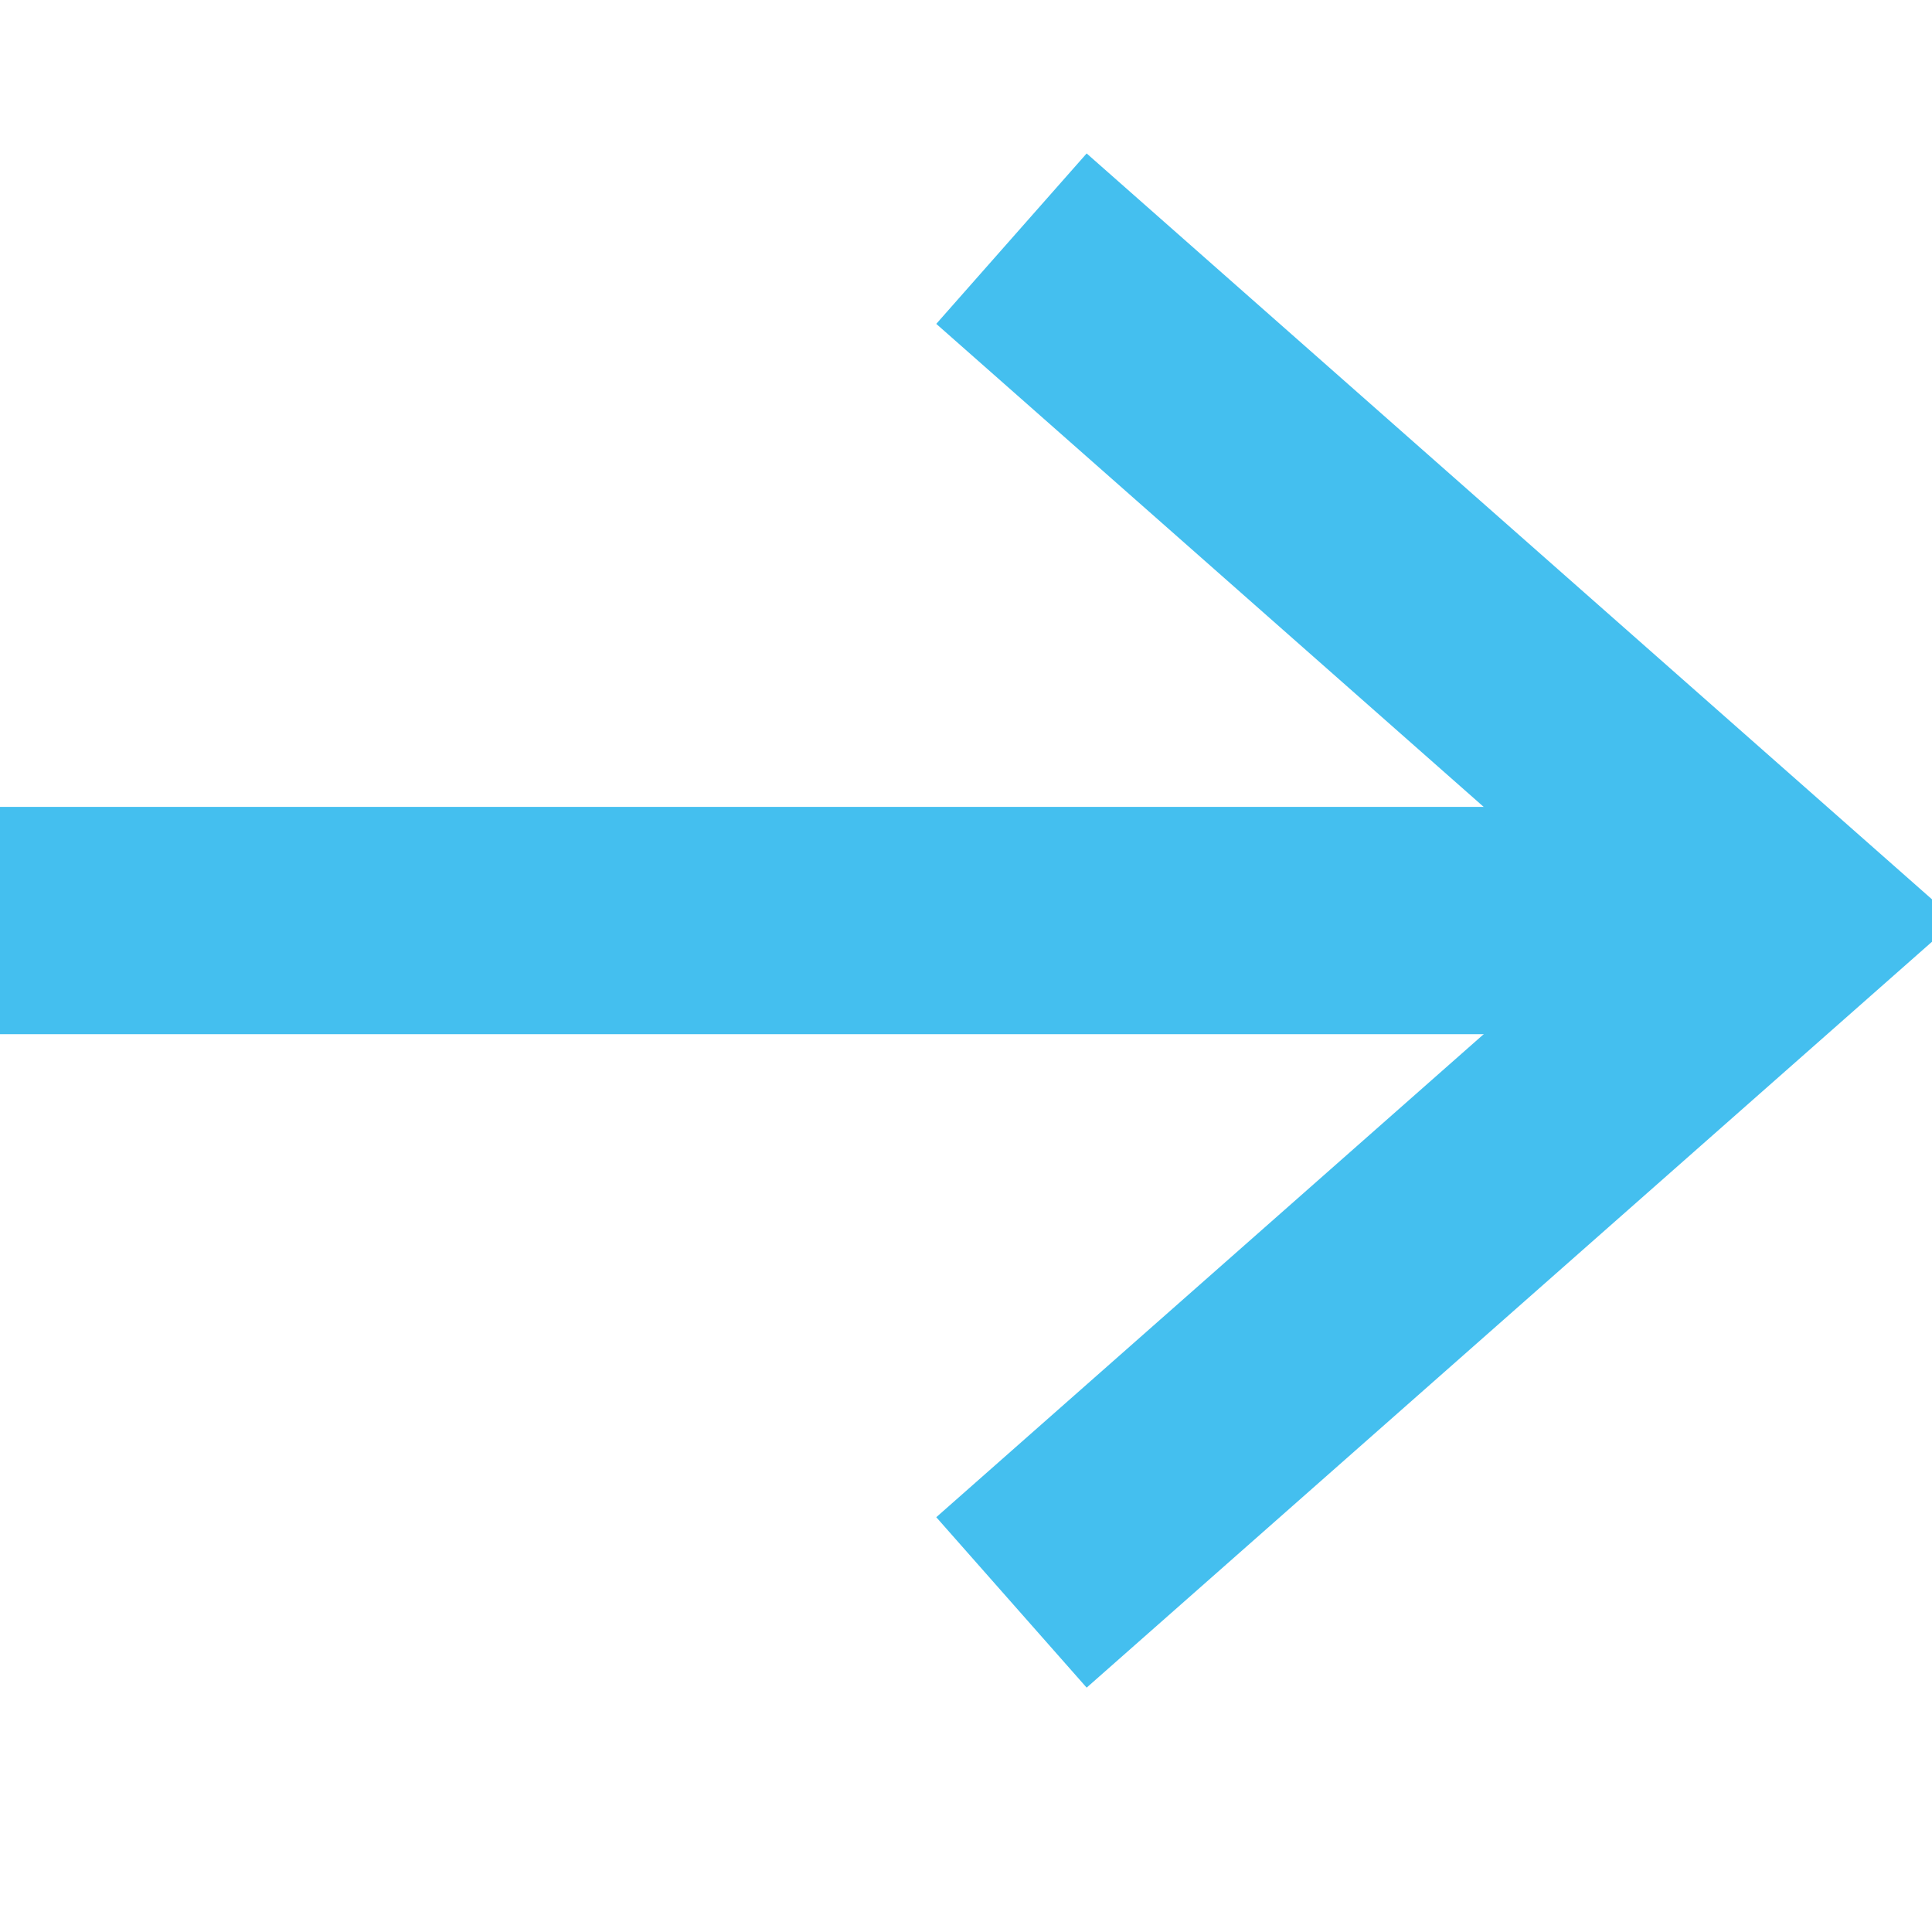
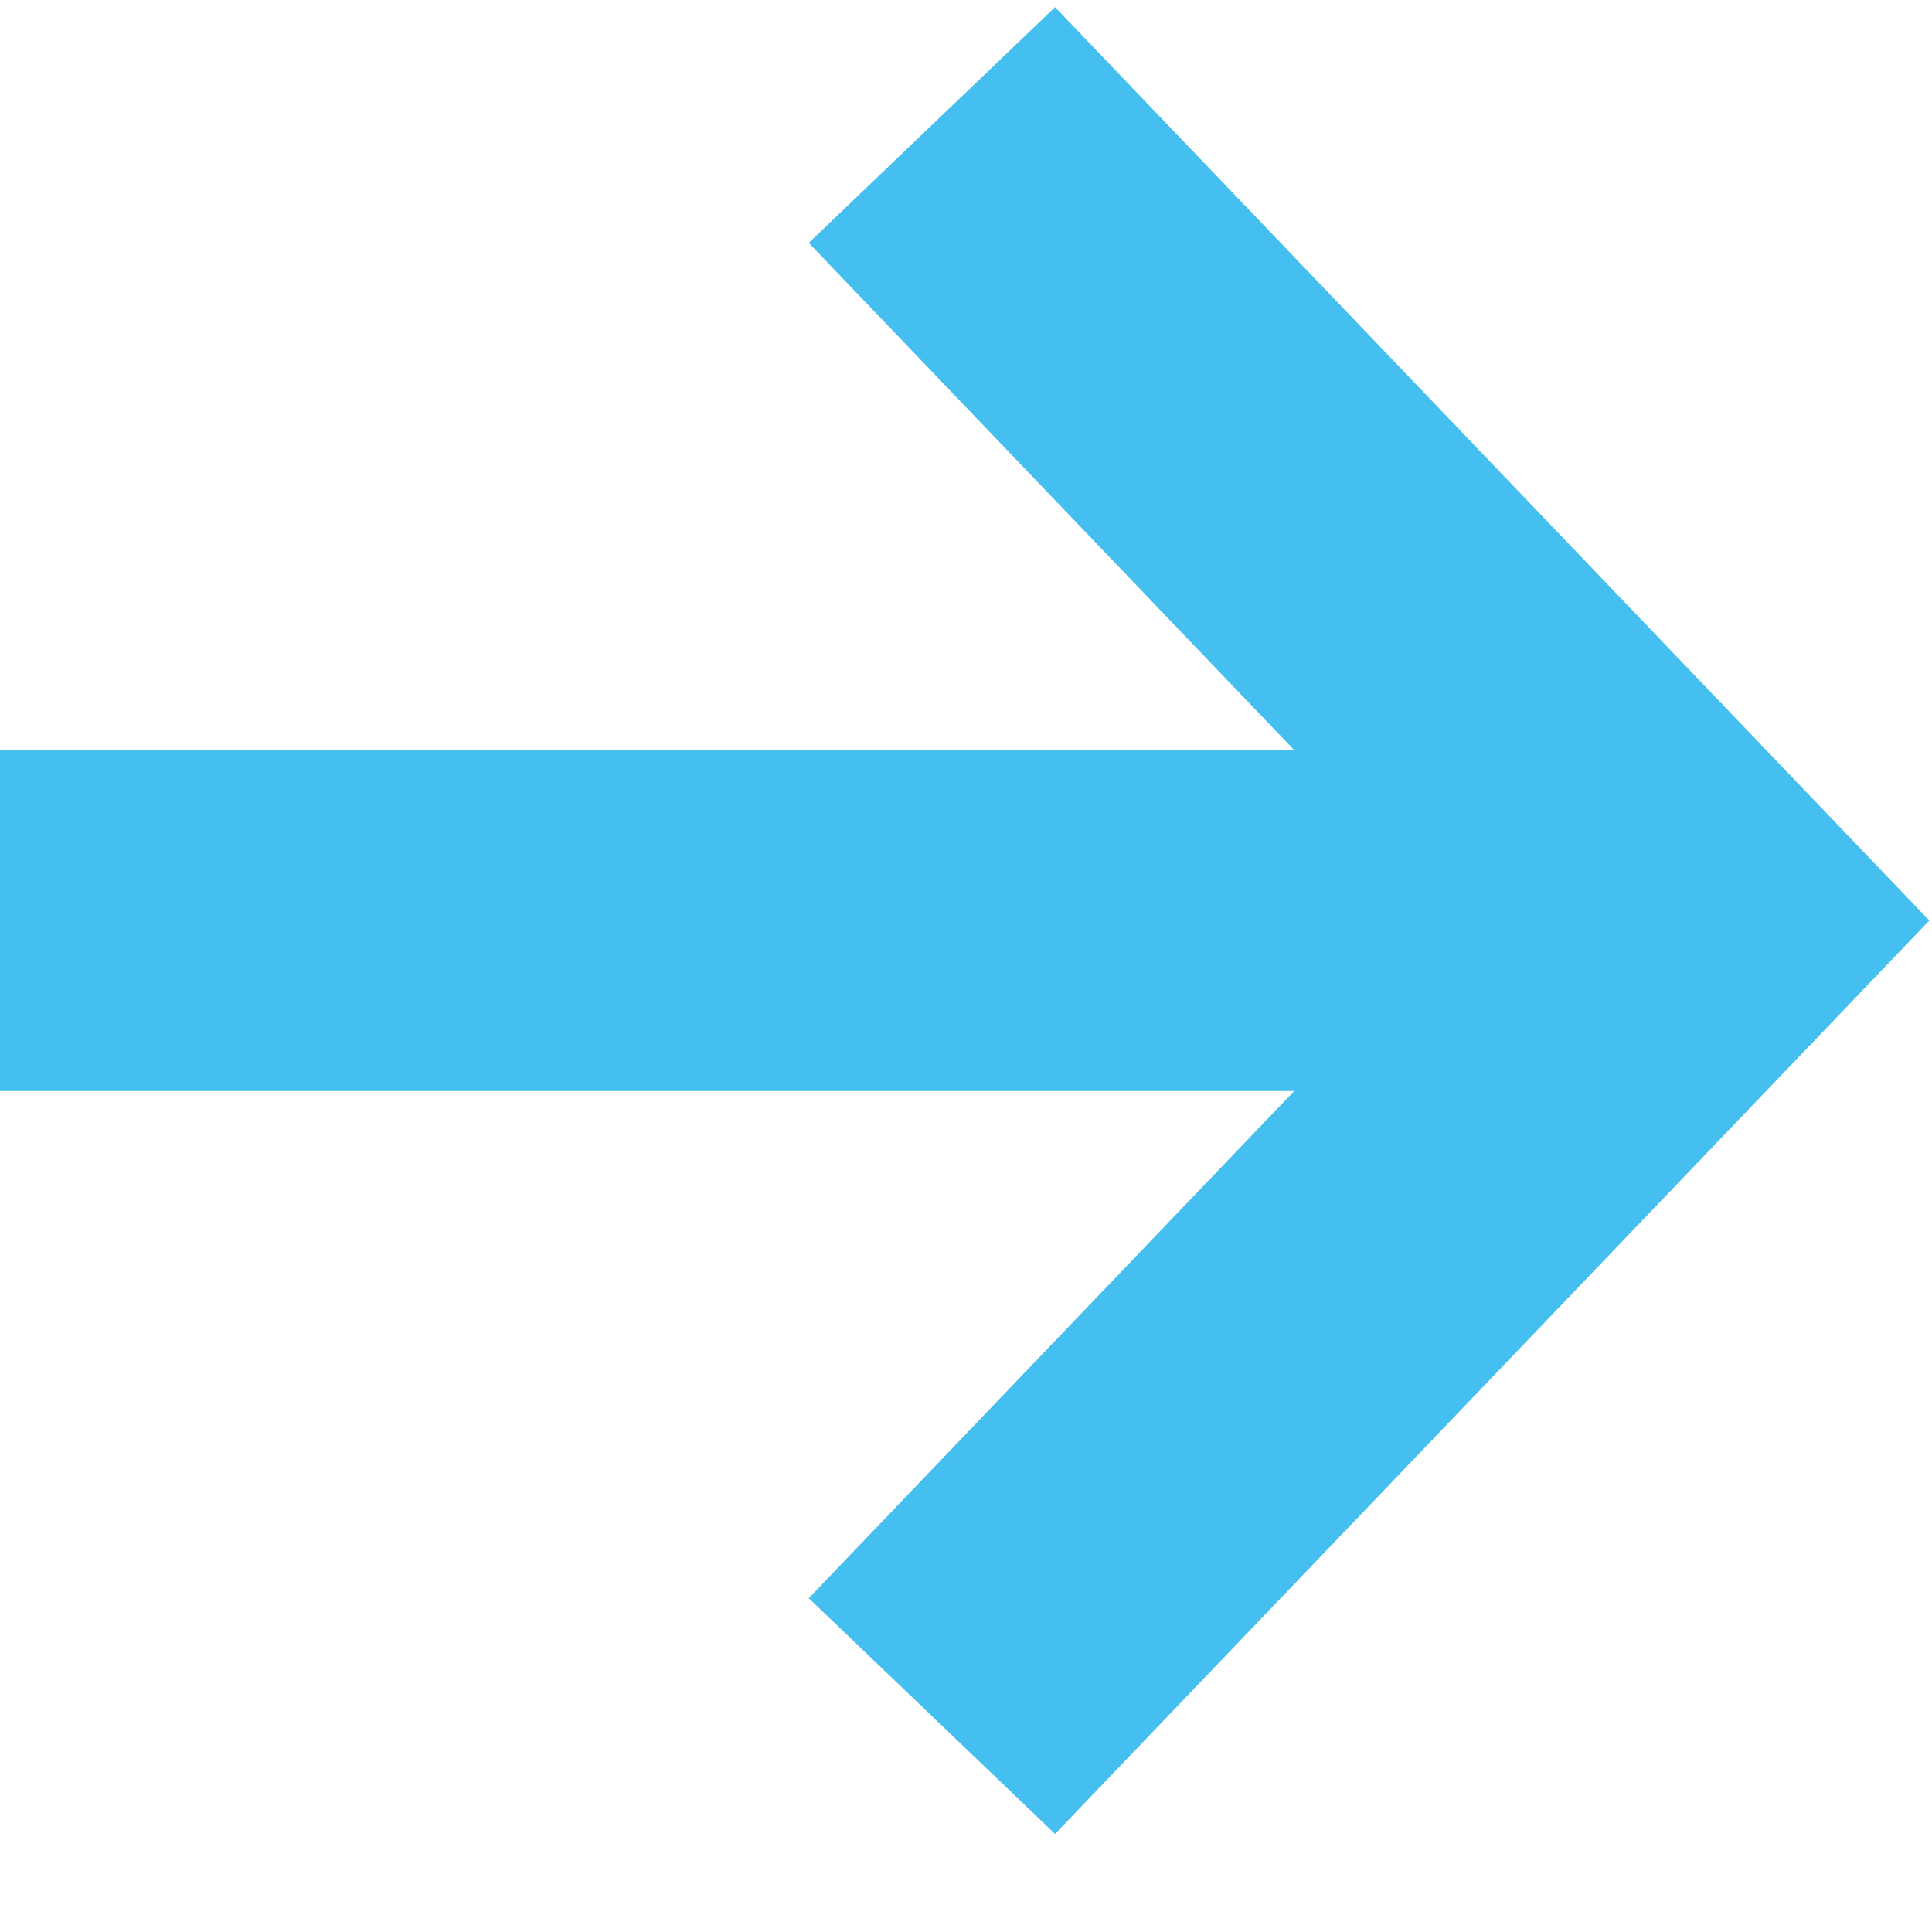
<svg xmlns="http://www.w3.org/2000/svg" version="1.1" id="Layer_1" x="0px" y="0px" viewBox="0 0 17 17" style="enable-background:new 0 0 17 17;" xml:space="preserve">
  <style type="text/css">
- 	.st0{fill:none;stroke:#44BFEF;stroke-width:2;stroke-linecap:square;}
- 	.st1{fill:none;stroke:#44BFEF;stroke-width:2;}
+ 	.st0{fill:none;stroke:#44BFEF;stroke-width:3;stroke-linecap:square;}
+ 	.st1{fill:none;stroke:#44BFEF;stroke-width:3;}
</style>
-   <g id="Line_1_">
-     <g>
-       <path id="path-1" class="st0" d="M14.9,8.1H1" />
+   <g id="Page-1">
+     <g id="Homepage" transform="translate(-316, -2858)">
+       <g id="Button-One-Copy" transform="translate(152, 2837)">
+         <g id="Group_1_" transform="translate(164, 22)">
+           <path id="Line_2_" class="st0" d="M12.9,7.1H1" />
+           <polyline id="Path-809_1_" class="st1" points="8.2,0.1 14.9,7.1 8.2,14.1     " />
+         </g>
+       </g>
    </g>
  </g>
-   <g>
-     <polyline id="path-2" class="st1" points="8.9,14.1 15.7,8.1 8.9,2.1  " />
-   </g>
</svg>
